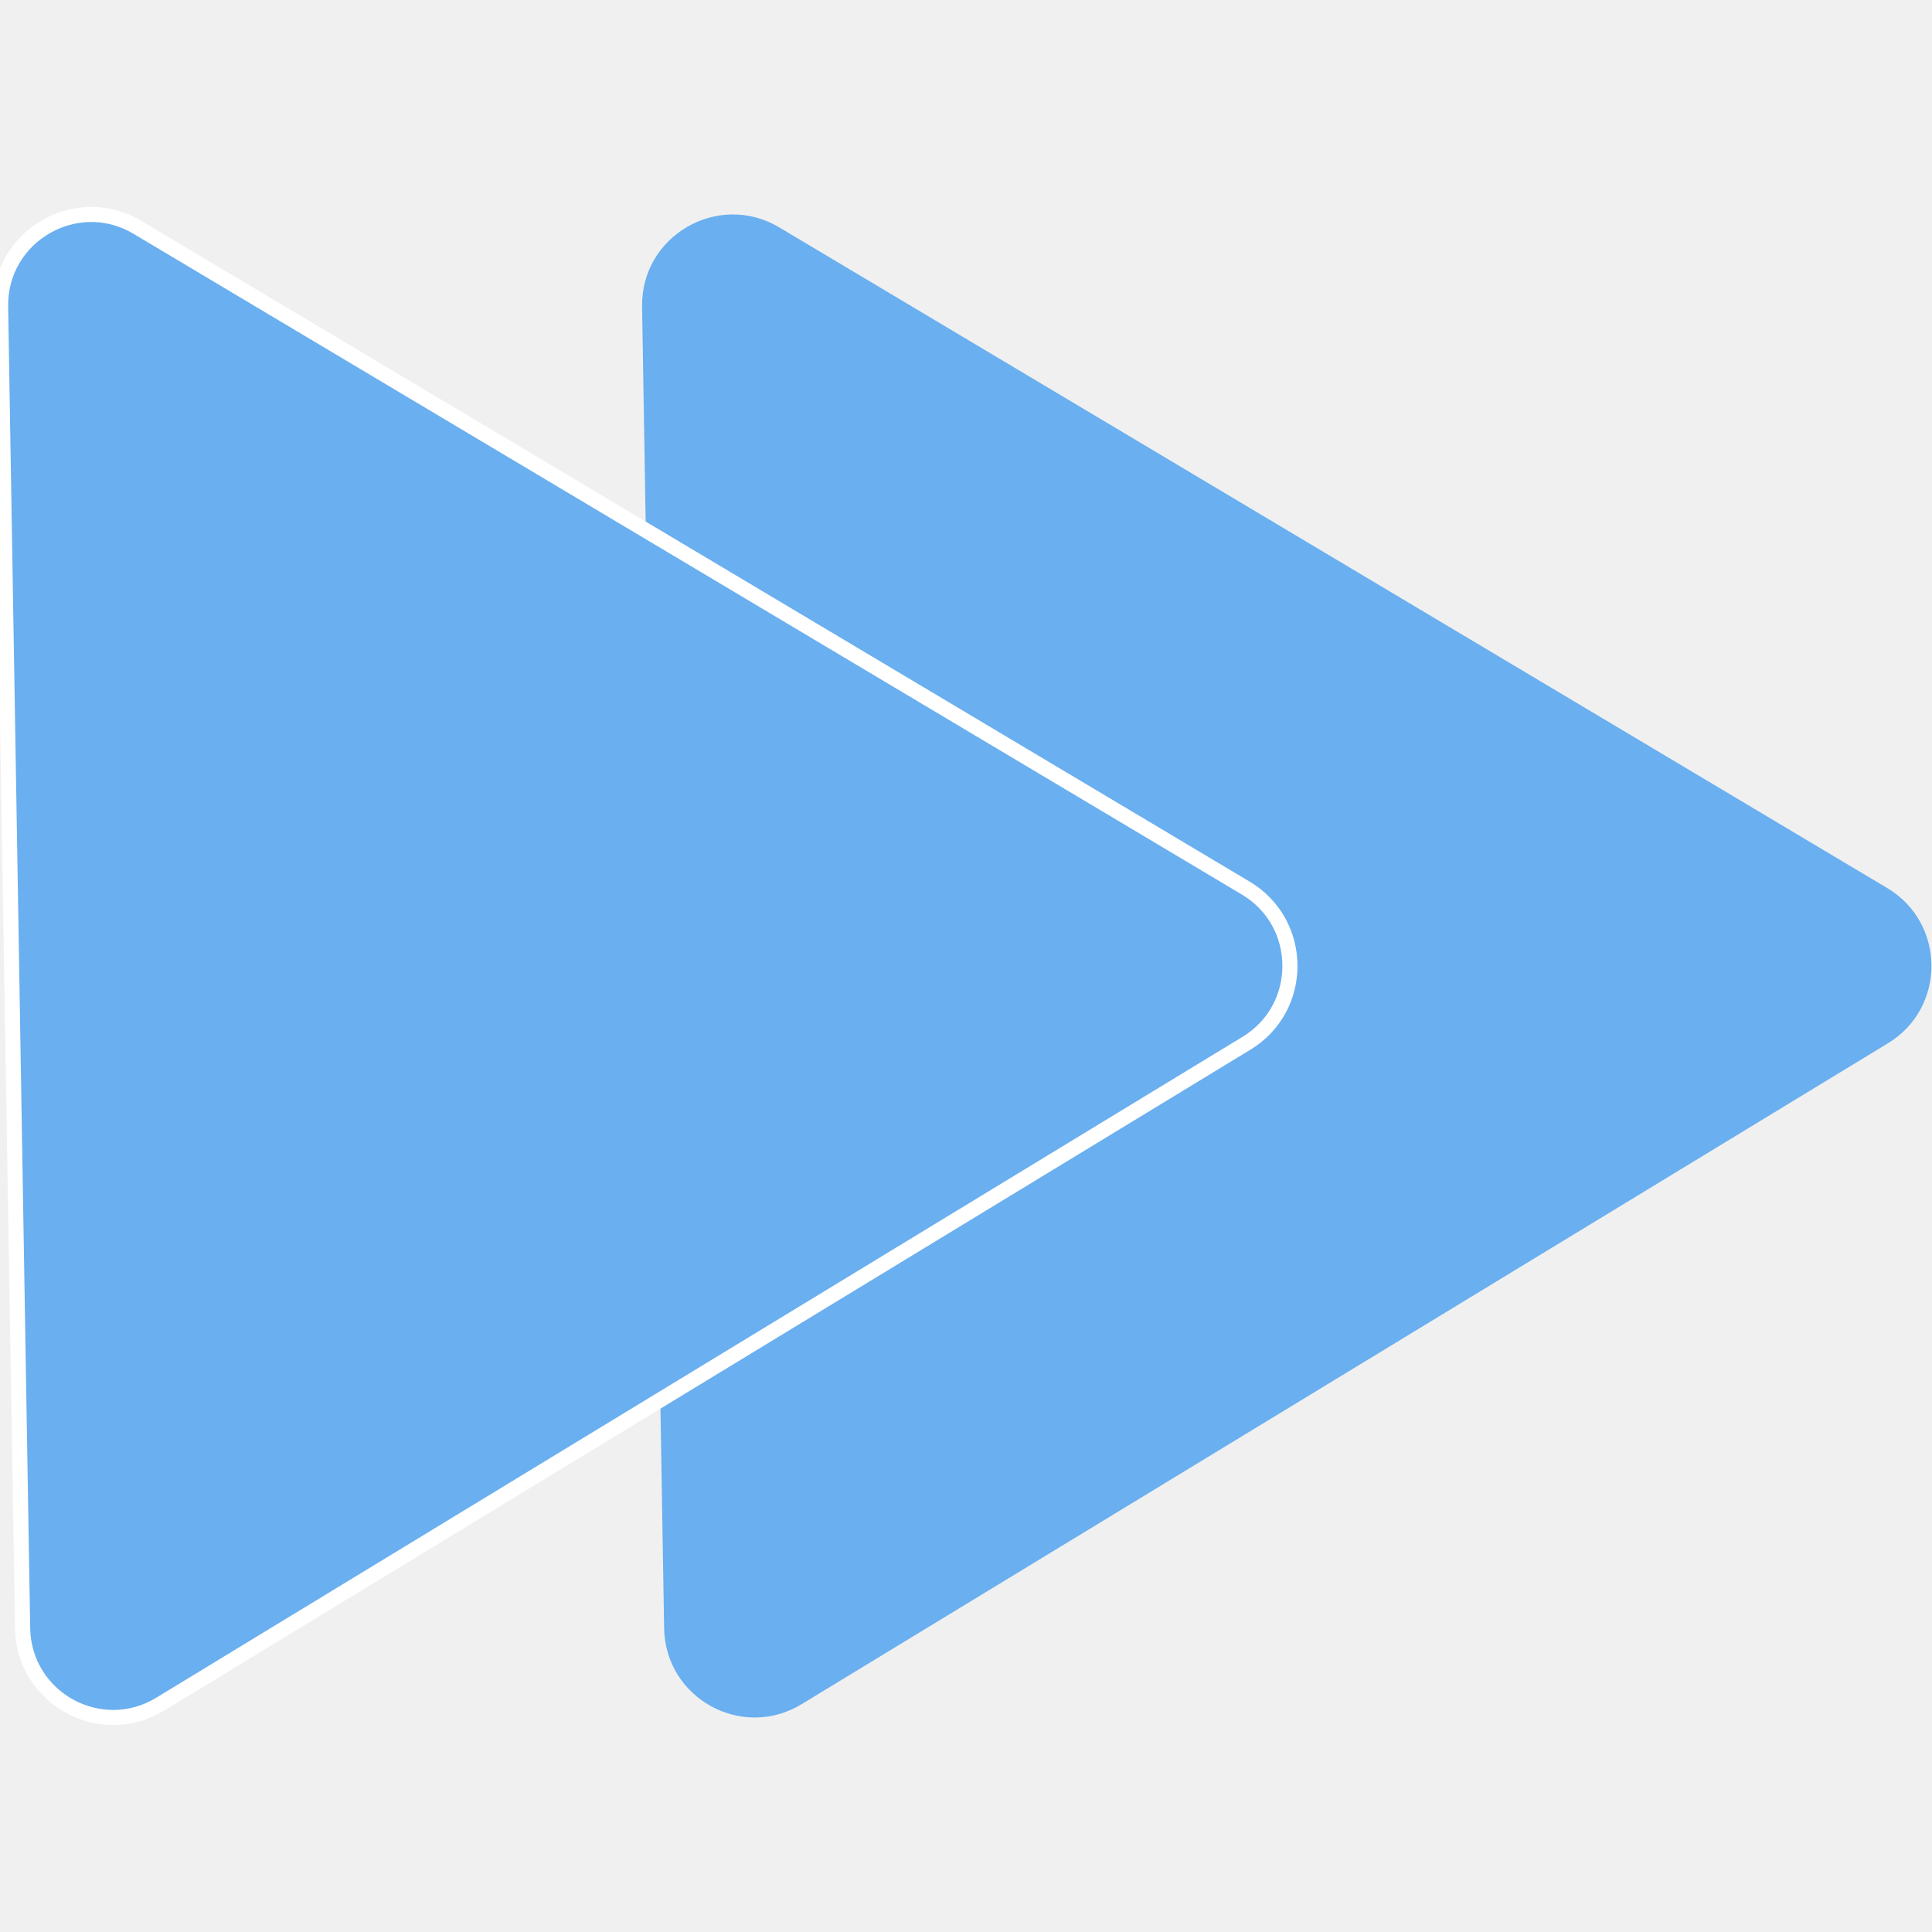
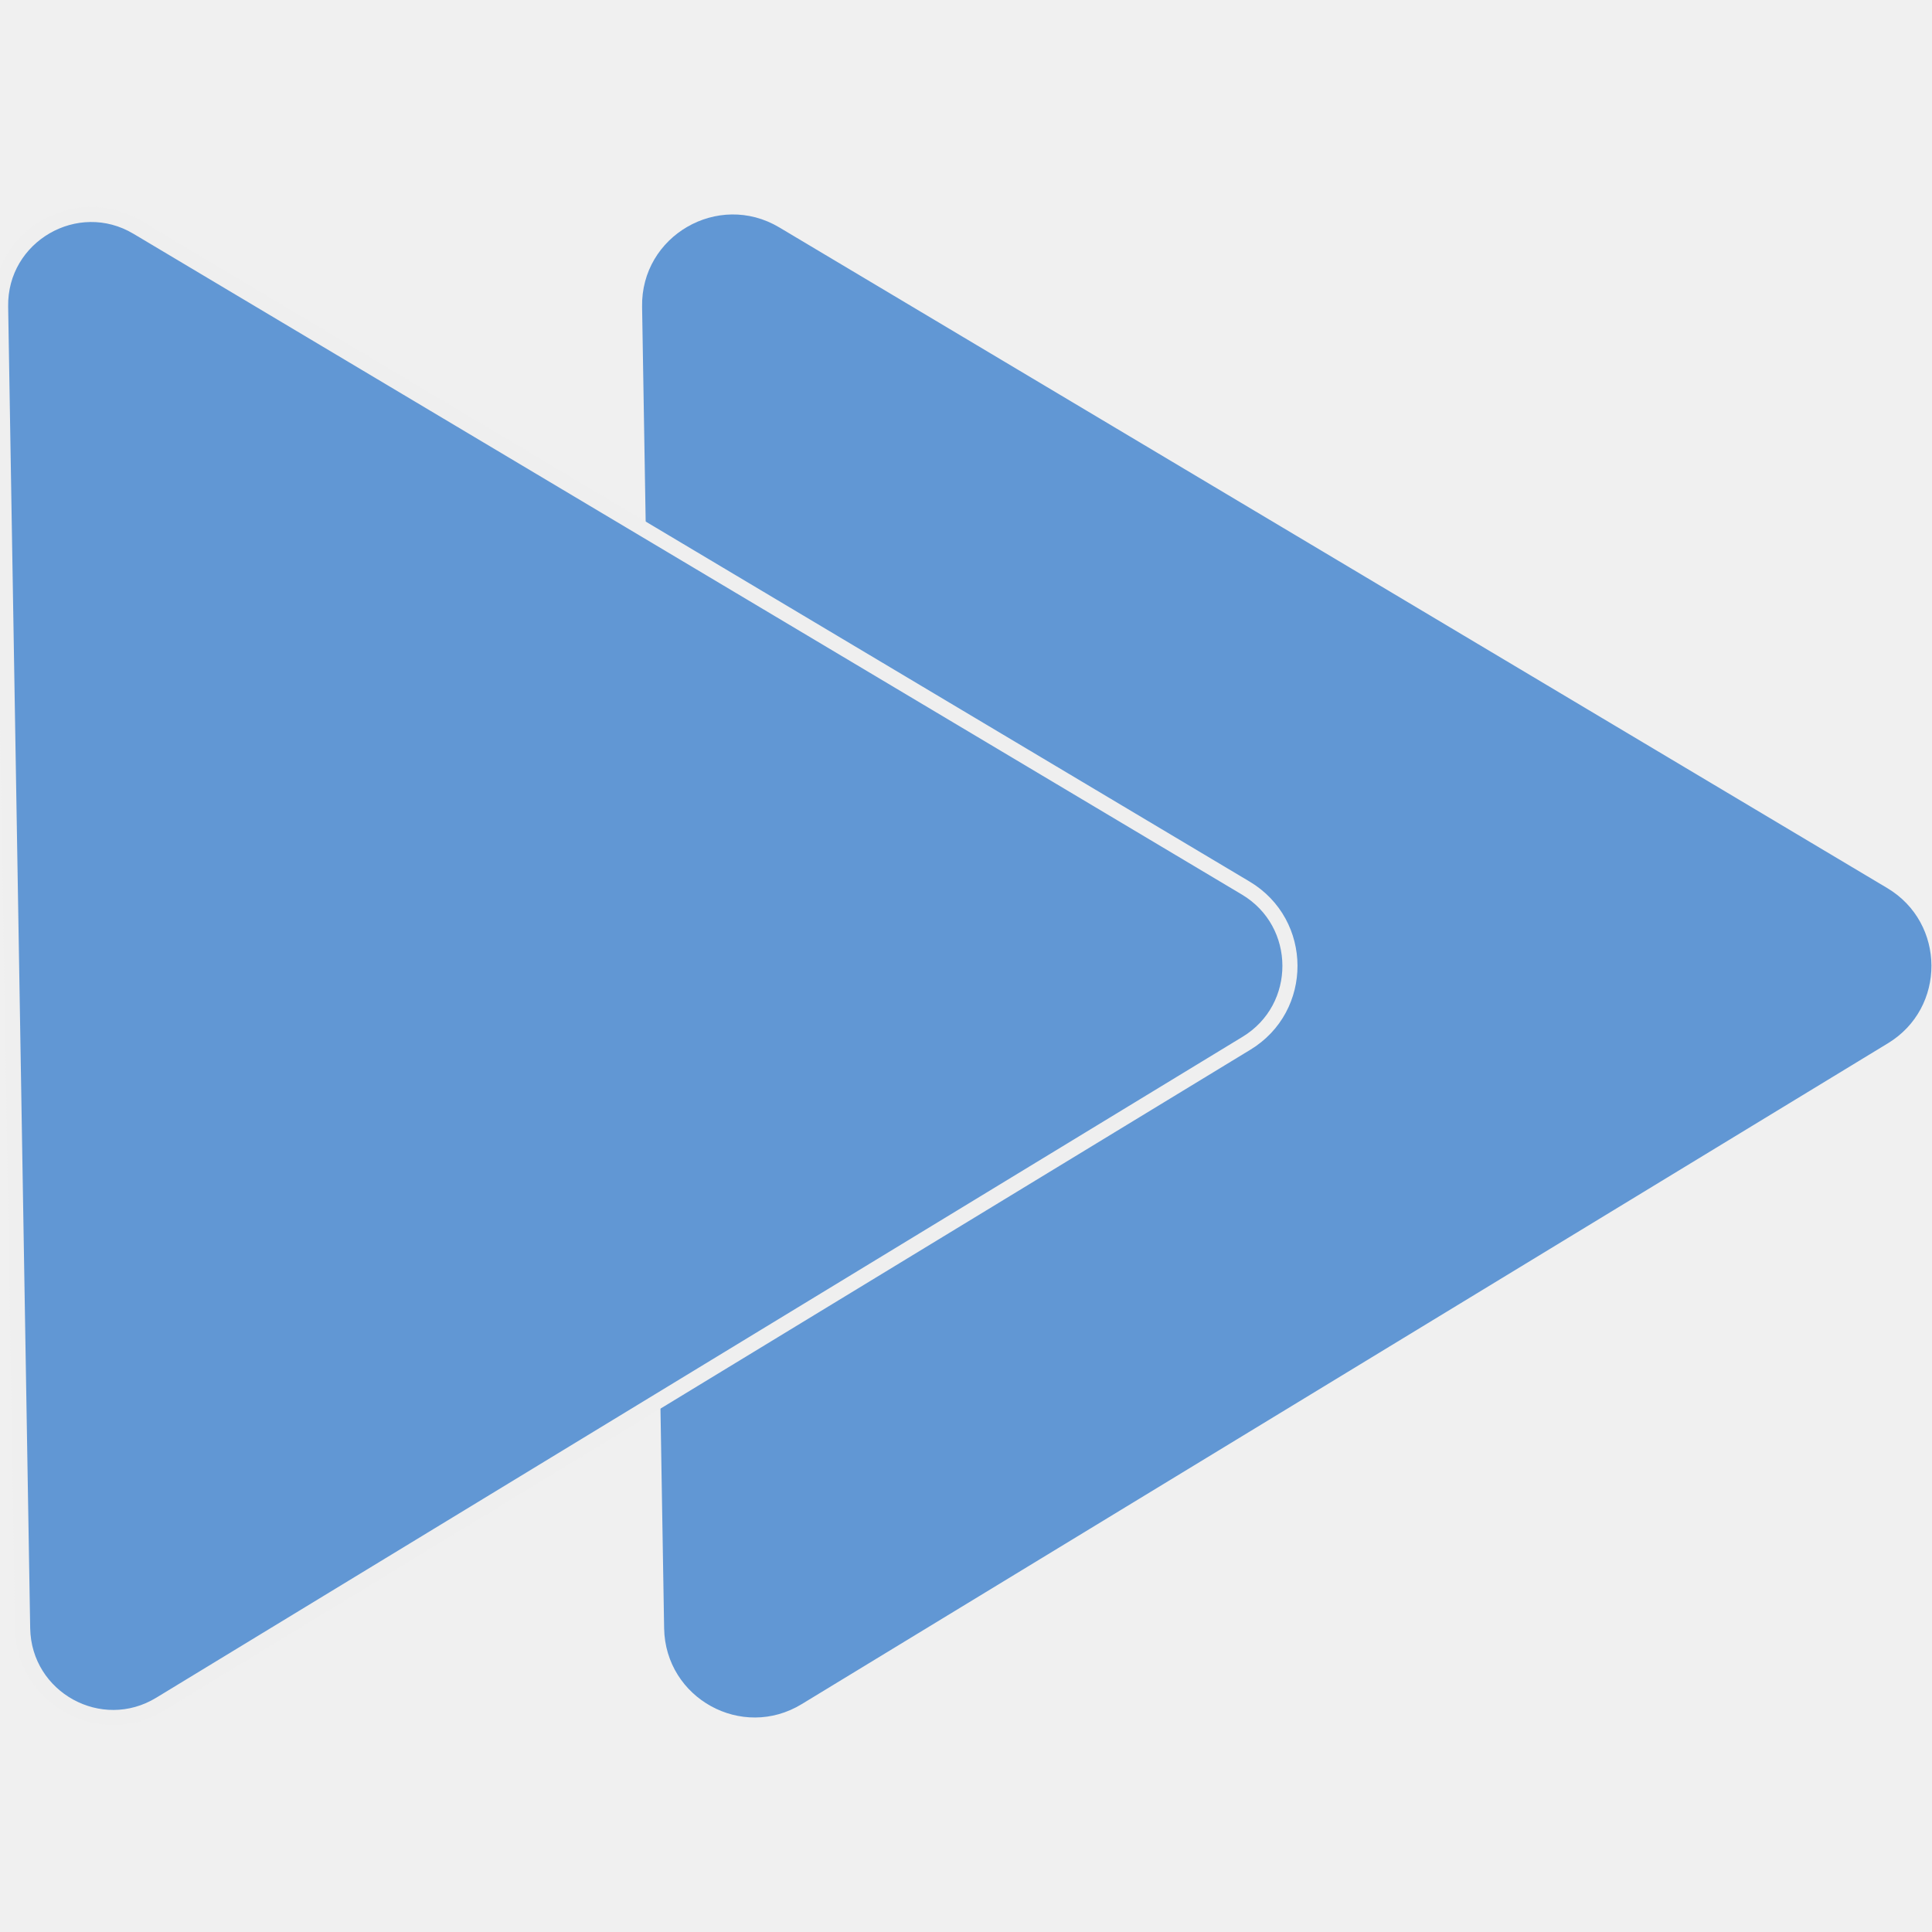
<svg xmlns="http://www.w3.org/2000/svg" id="Layer_1" data-name="Layer 1" viewBox="0 0 64 64">
  <defs>
    <style>
      .cls-1, .cls-2 {
-         fill: #6aafef;
+         fill: #6197d4;
      }

      .cls-2 {
-         stroke: #fff;
+         stroke: #efefef;
        stroke-miterlimit: 10;
        stroke-width: .5px;
      }
    </style>
  </defs>
  <path class="cls-1" d="m62.52,29.42L25.81,7.53c-2.02-1.2-4.58.28-4.54,2.63l.73,43.78c.04,2.32,2.58,3.72,4.56,2.51l35.98-21.89c1.93-1.17,1.92-3.98-.02-5.14Z" />
  <path class="cls-2" d="m41.27,29.42L4.55,7.53C2.54,6.33-.02,7.81.02,10.16l.73,43.78c.04,2.32,2.58,3.72,4.56,2.51l35.98-21.89c1.93-1.17,1.92-3.98-.02-5.14Z" />
</svg>
